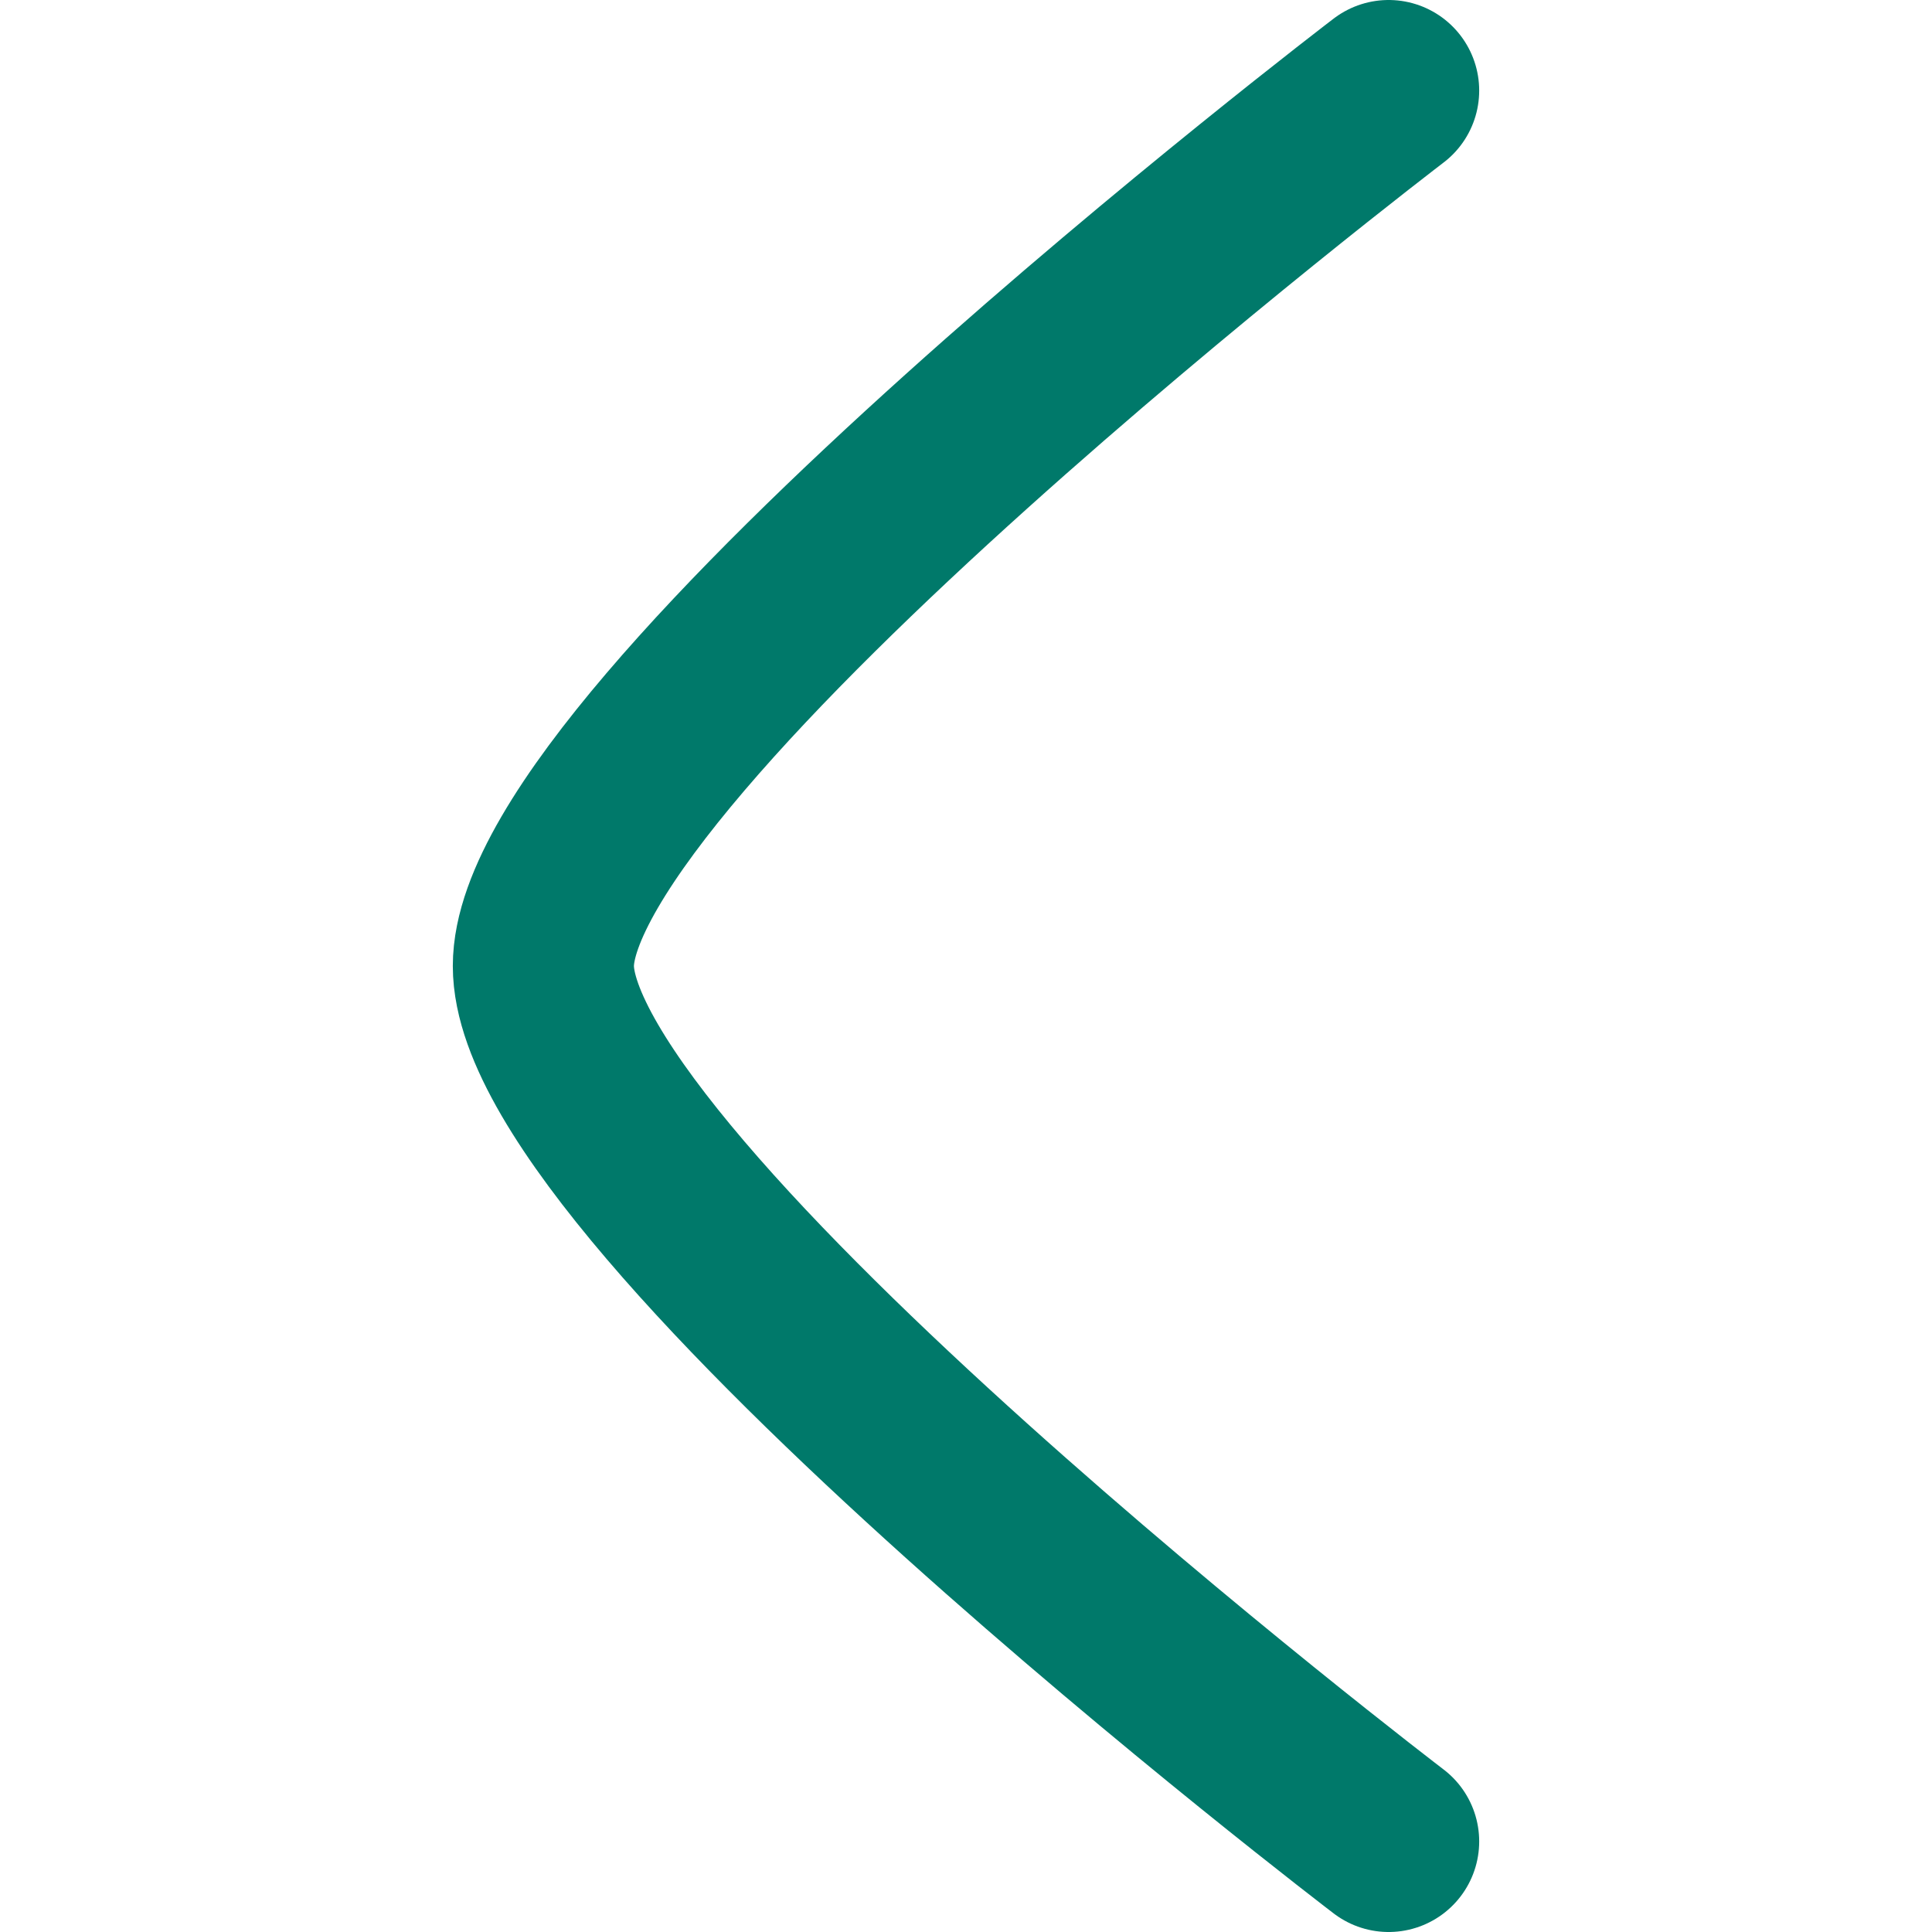
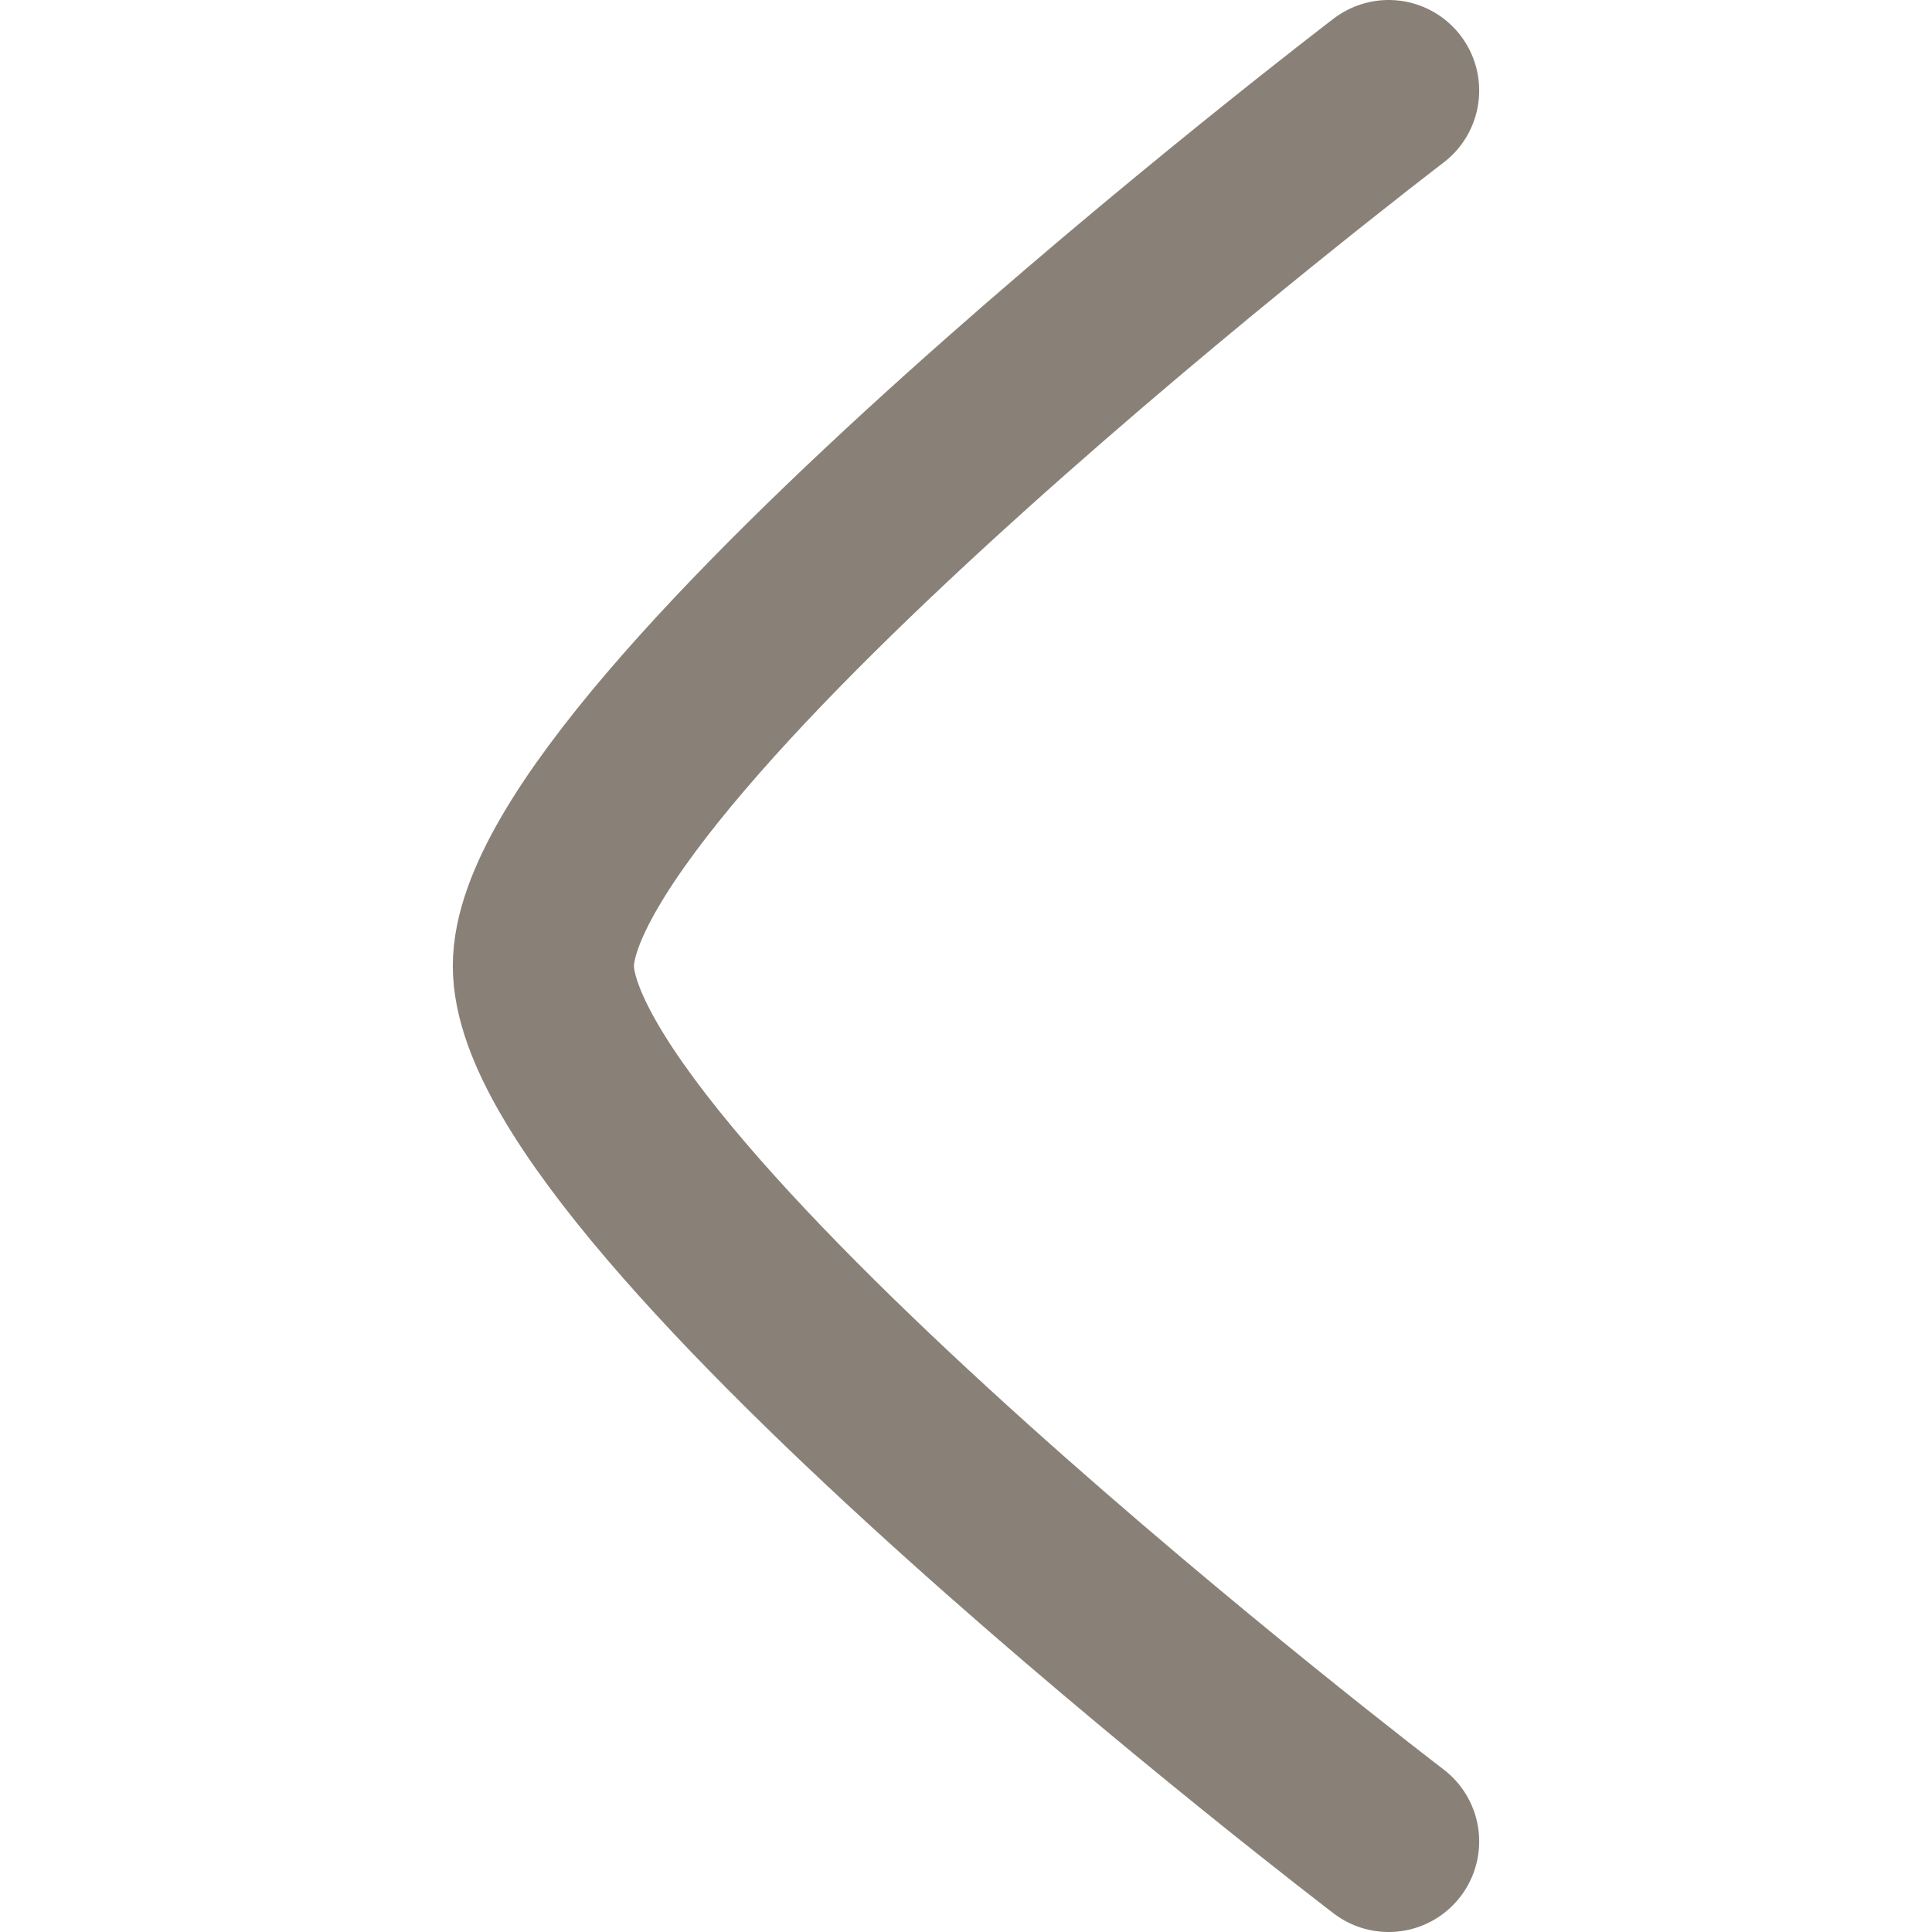
<svg xmlns="http://www.w3.org/2000/svg" preserveAspectRatio="none" overflow="visible" style="display: block;" width="24" height="24" viewBox="0 0 24 24" fill="none">
  <g id="arrow-left-1">
-     <path id="Vector" d="M17.25 1.125C17.25 1.125 6.75 9.134 6.75 12C6.75 14.866 17.25 22.875 17.25 22.875" stroke-width="2.25" stroke-linecap="round" stroke-linejoin="round" stroke="#00796A" />
+     <path id="Vector" d="M17.25 1.125C17.25 1.125 6.75 9.134 6.75 12C6.75 14.866 17.25 22.875 17.25 22.875" stroke-width="2.25" stroke-linecap="round" stroke-linejoin="round" stroke="#898177" />
  </g>
</svg>
